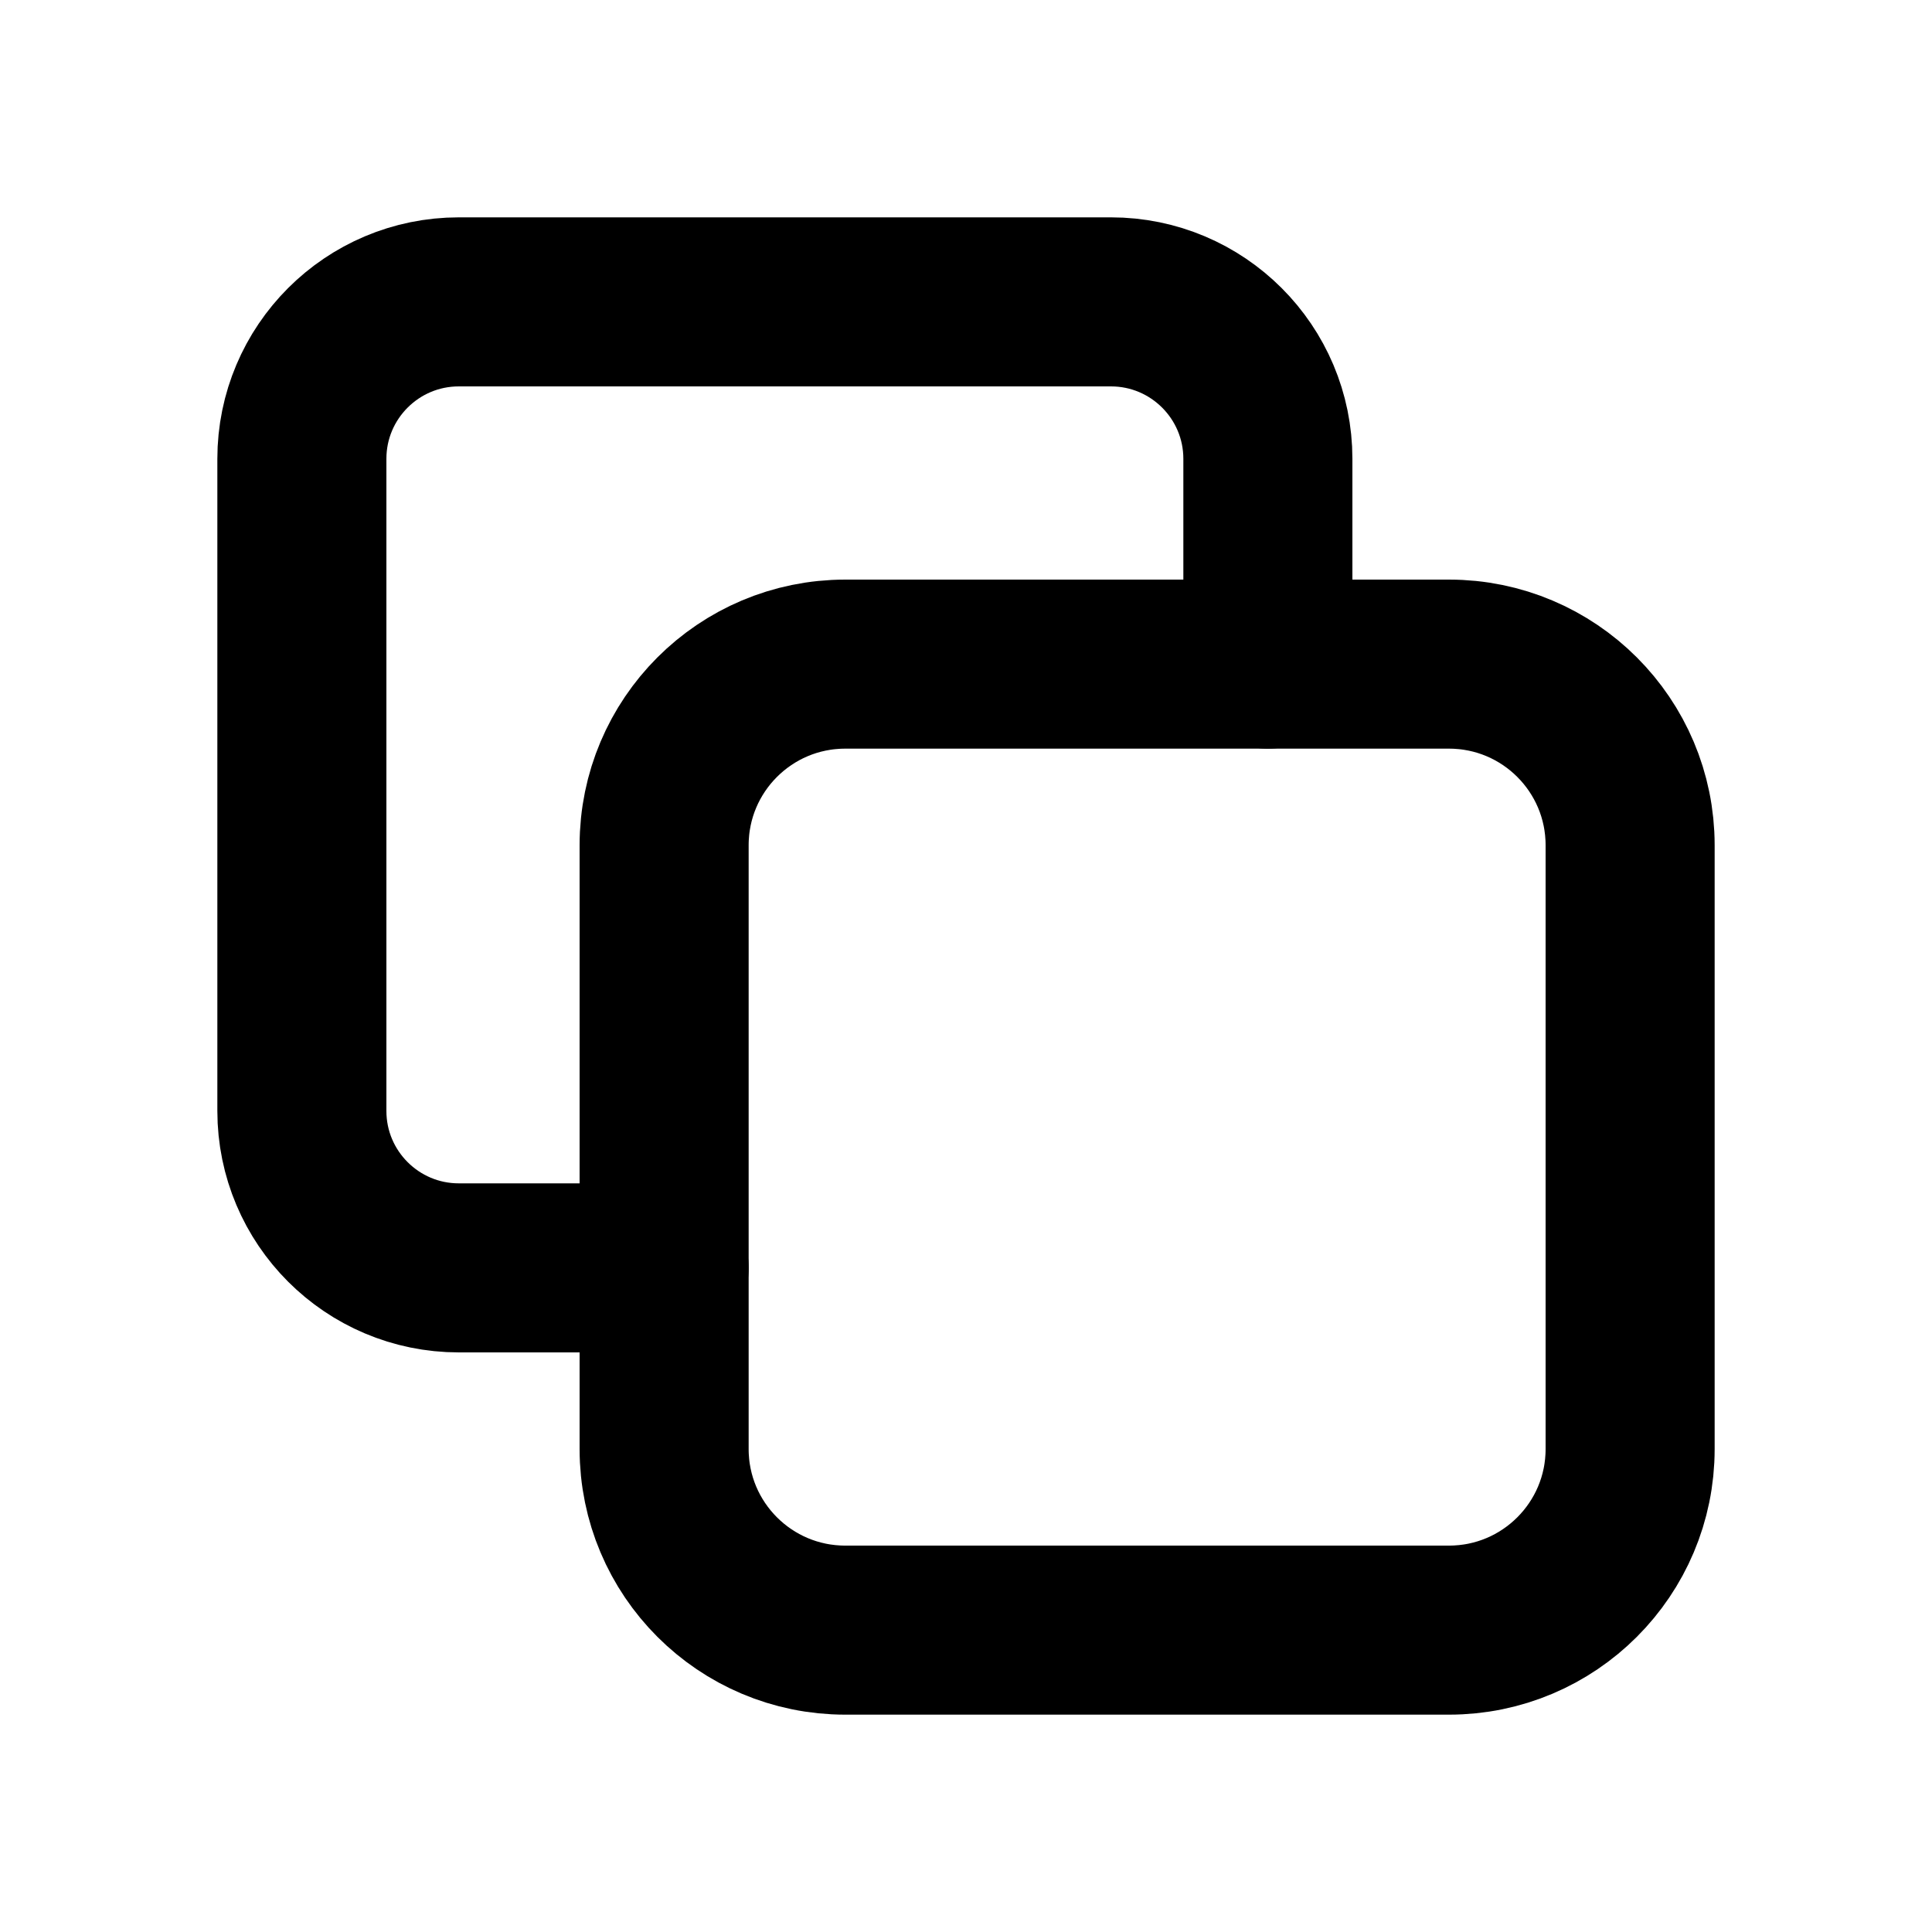
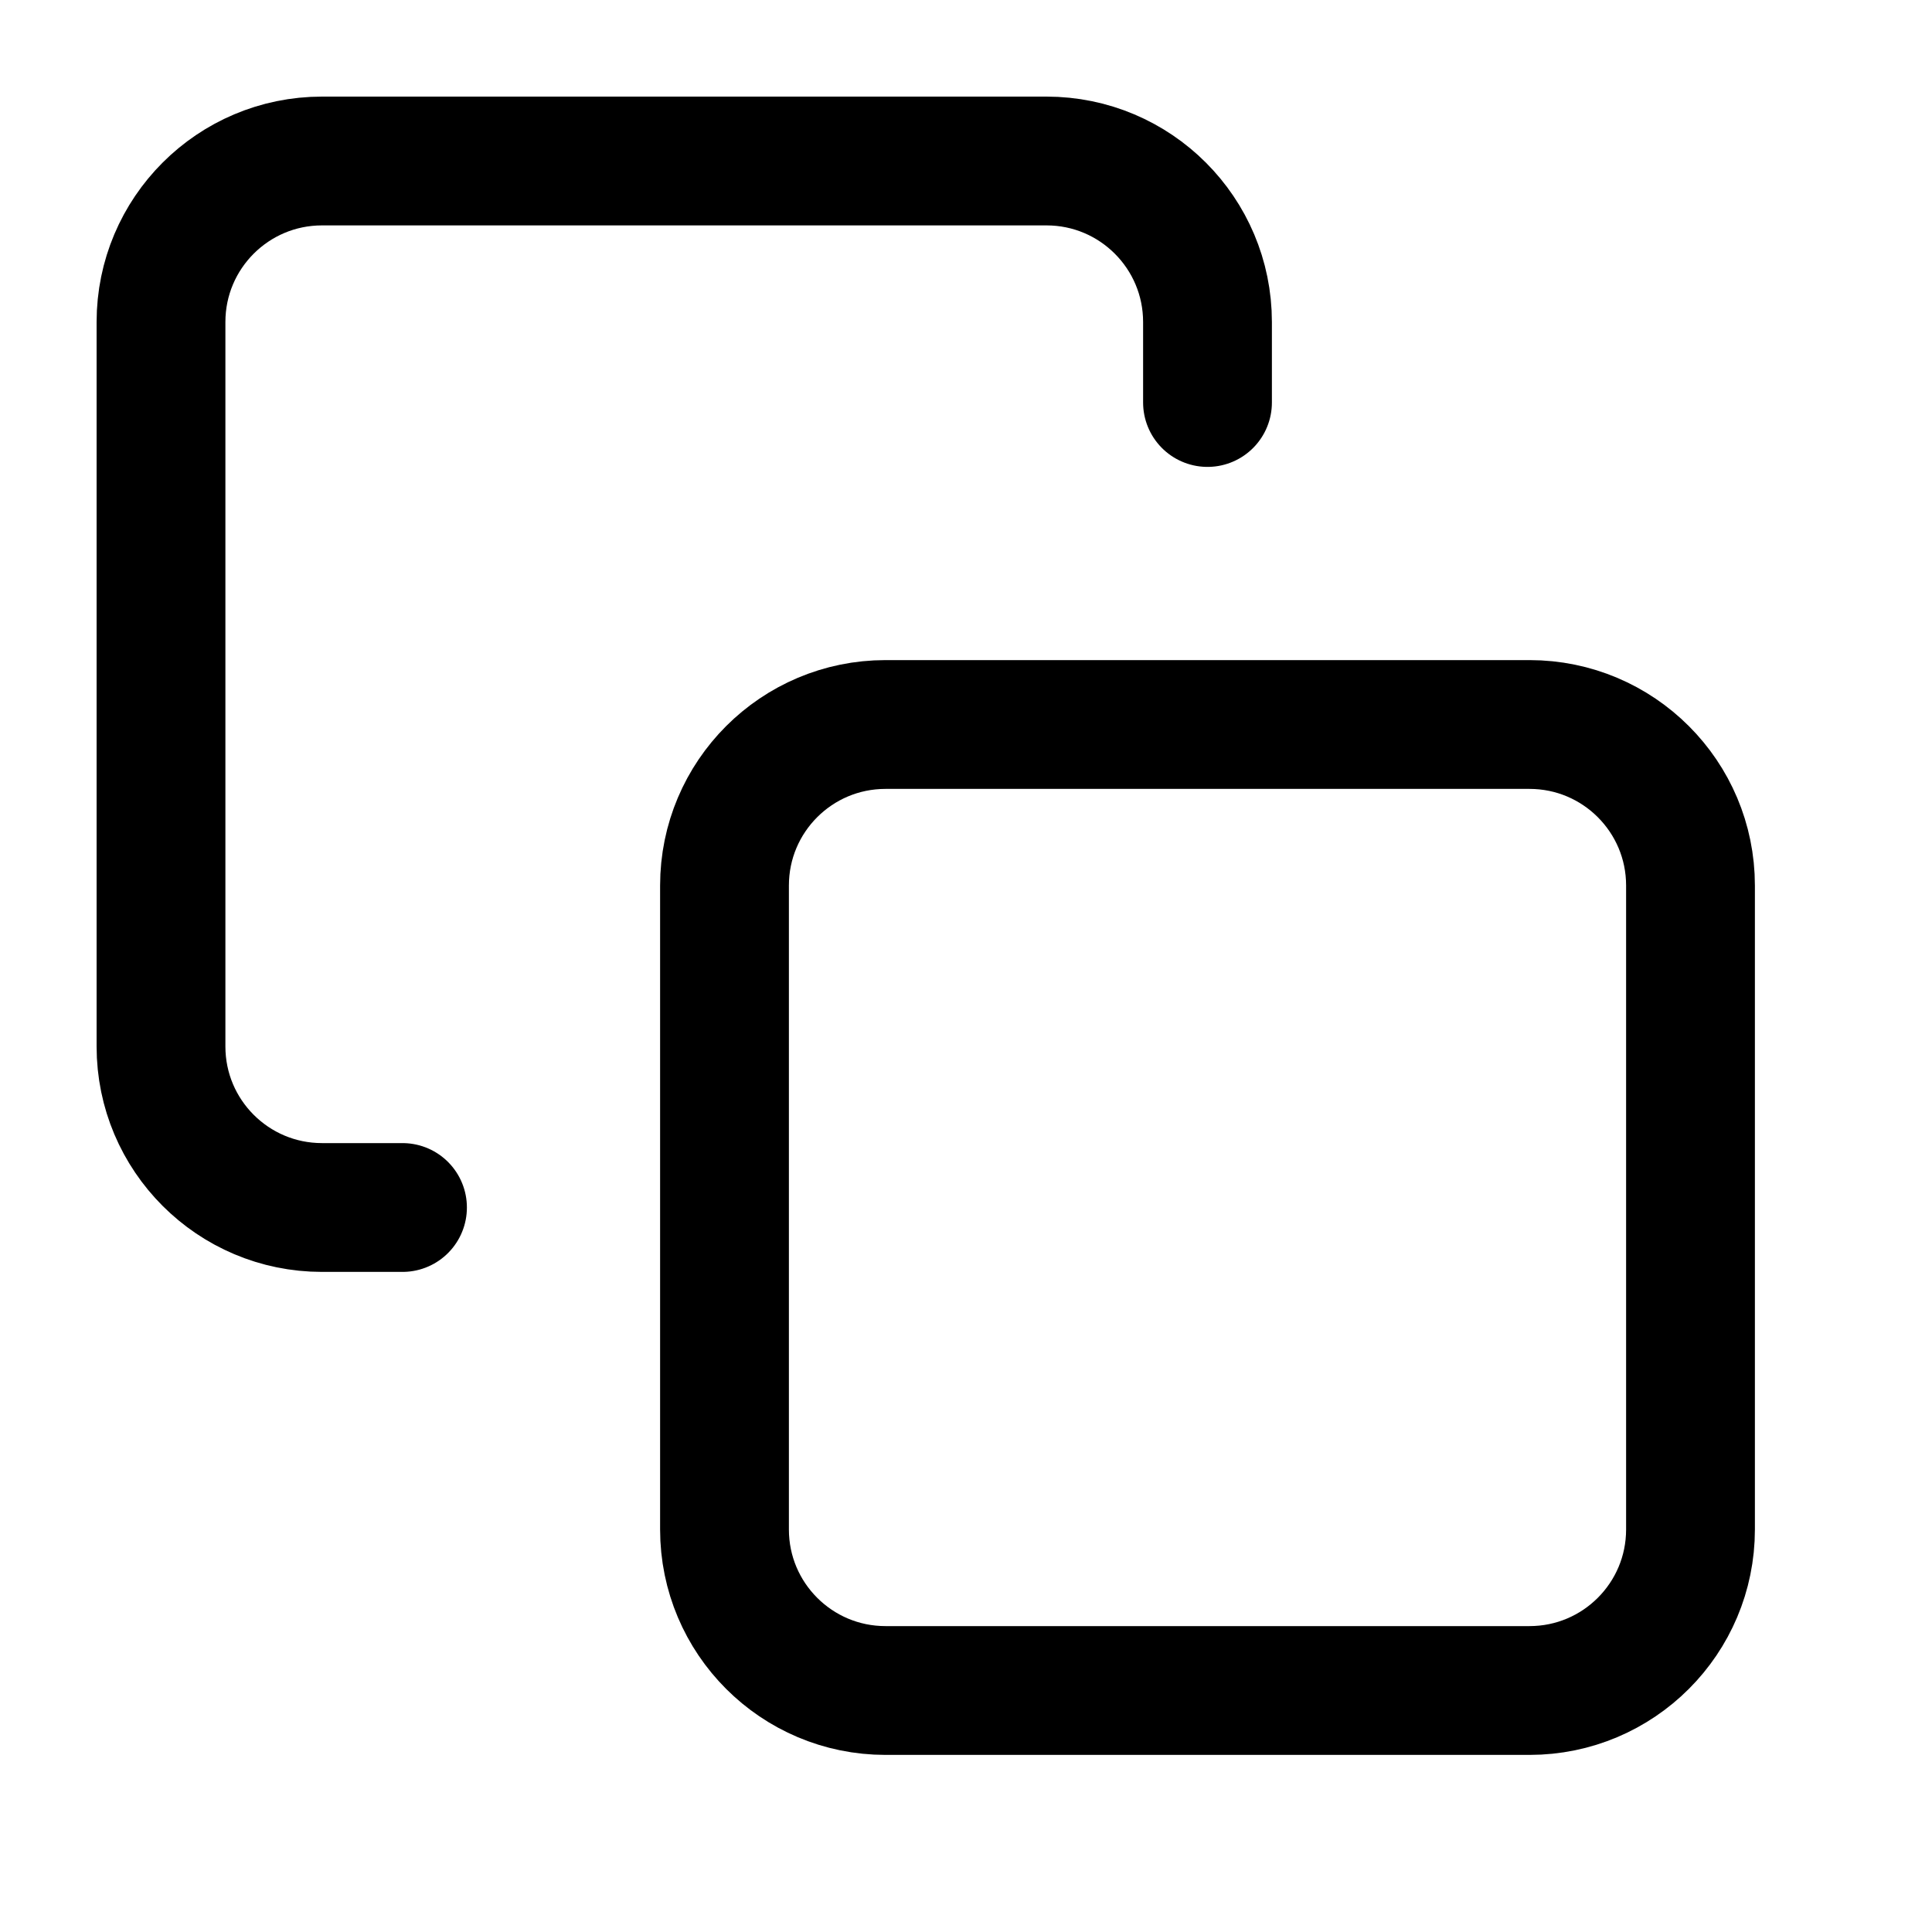
- <svg xmlns="http://www.w3.org/2000/svg" class="icon" width="16" height="16" viewBox="0 0 16 16" fill="none" aria-hidden="true">
-   <rect x="5.5" y="5.5" width="8" height="8" rx="1.5" stroke="currentColor" stroke-width="1.4" stroke-linecap="round" stroke-linejoin="round" />
-   <path d="M10.5 5.5V3.8a1.3 1.3 0 0 0-1.3-1.3H3.8a1.3 1.3 0 0 0-1.3 1.3v5.4a1.3 1.3 0 0 0 1.3 1.3h1.7" stroke="currentColor" stroke-width="1.4" stroke-linecap="round" stroke-linejoin="round" />
+ <svg xmlns="http://www.w3.org/2000/svg" class="i" width="16" height="16" viewBox="0 0 24 24" fill="none" stroke="currentColor" stroke-width="1.6" stroke-linecap="round" stroke-linejoin="round" aria-hidden="true" focusable="false">
+   <rect x="9" y="9" width="12" height="12" rx="2" />
+   <path d="M5 15H4a2 2 0 0 1-2-2V4a2 2 0 0 1 2-2h9a2 2 0 0 1 2 2v1" />
</svg>
